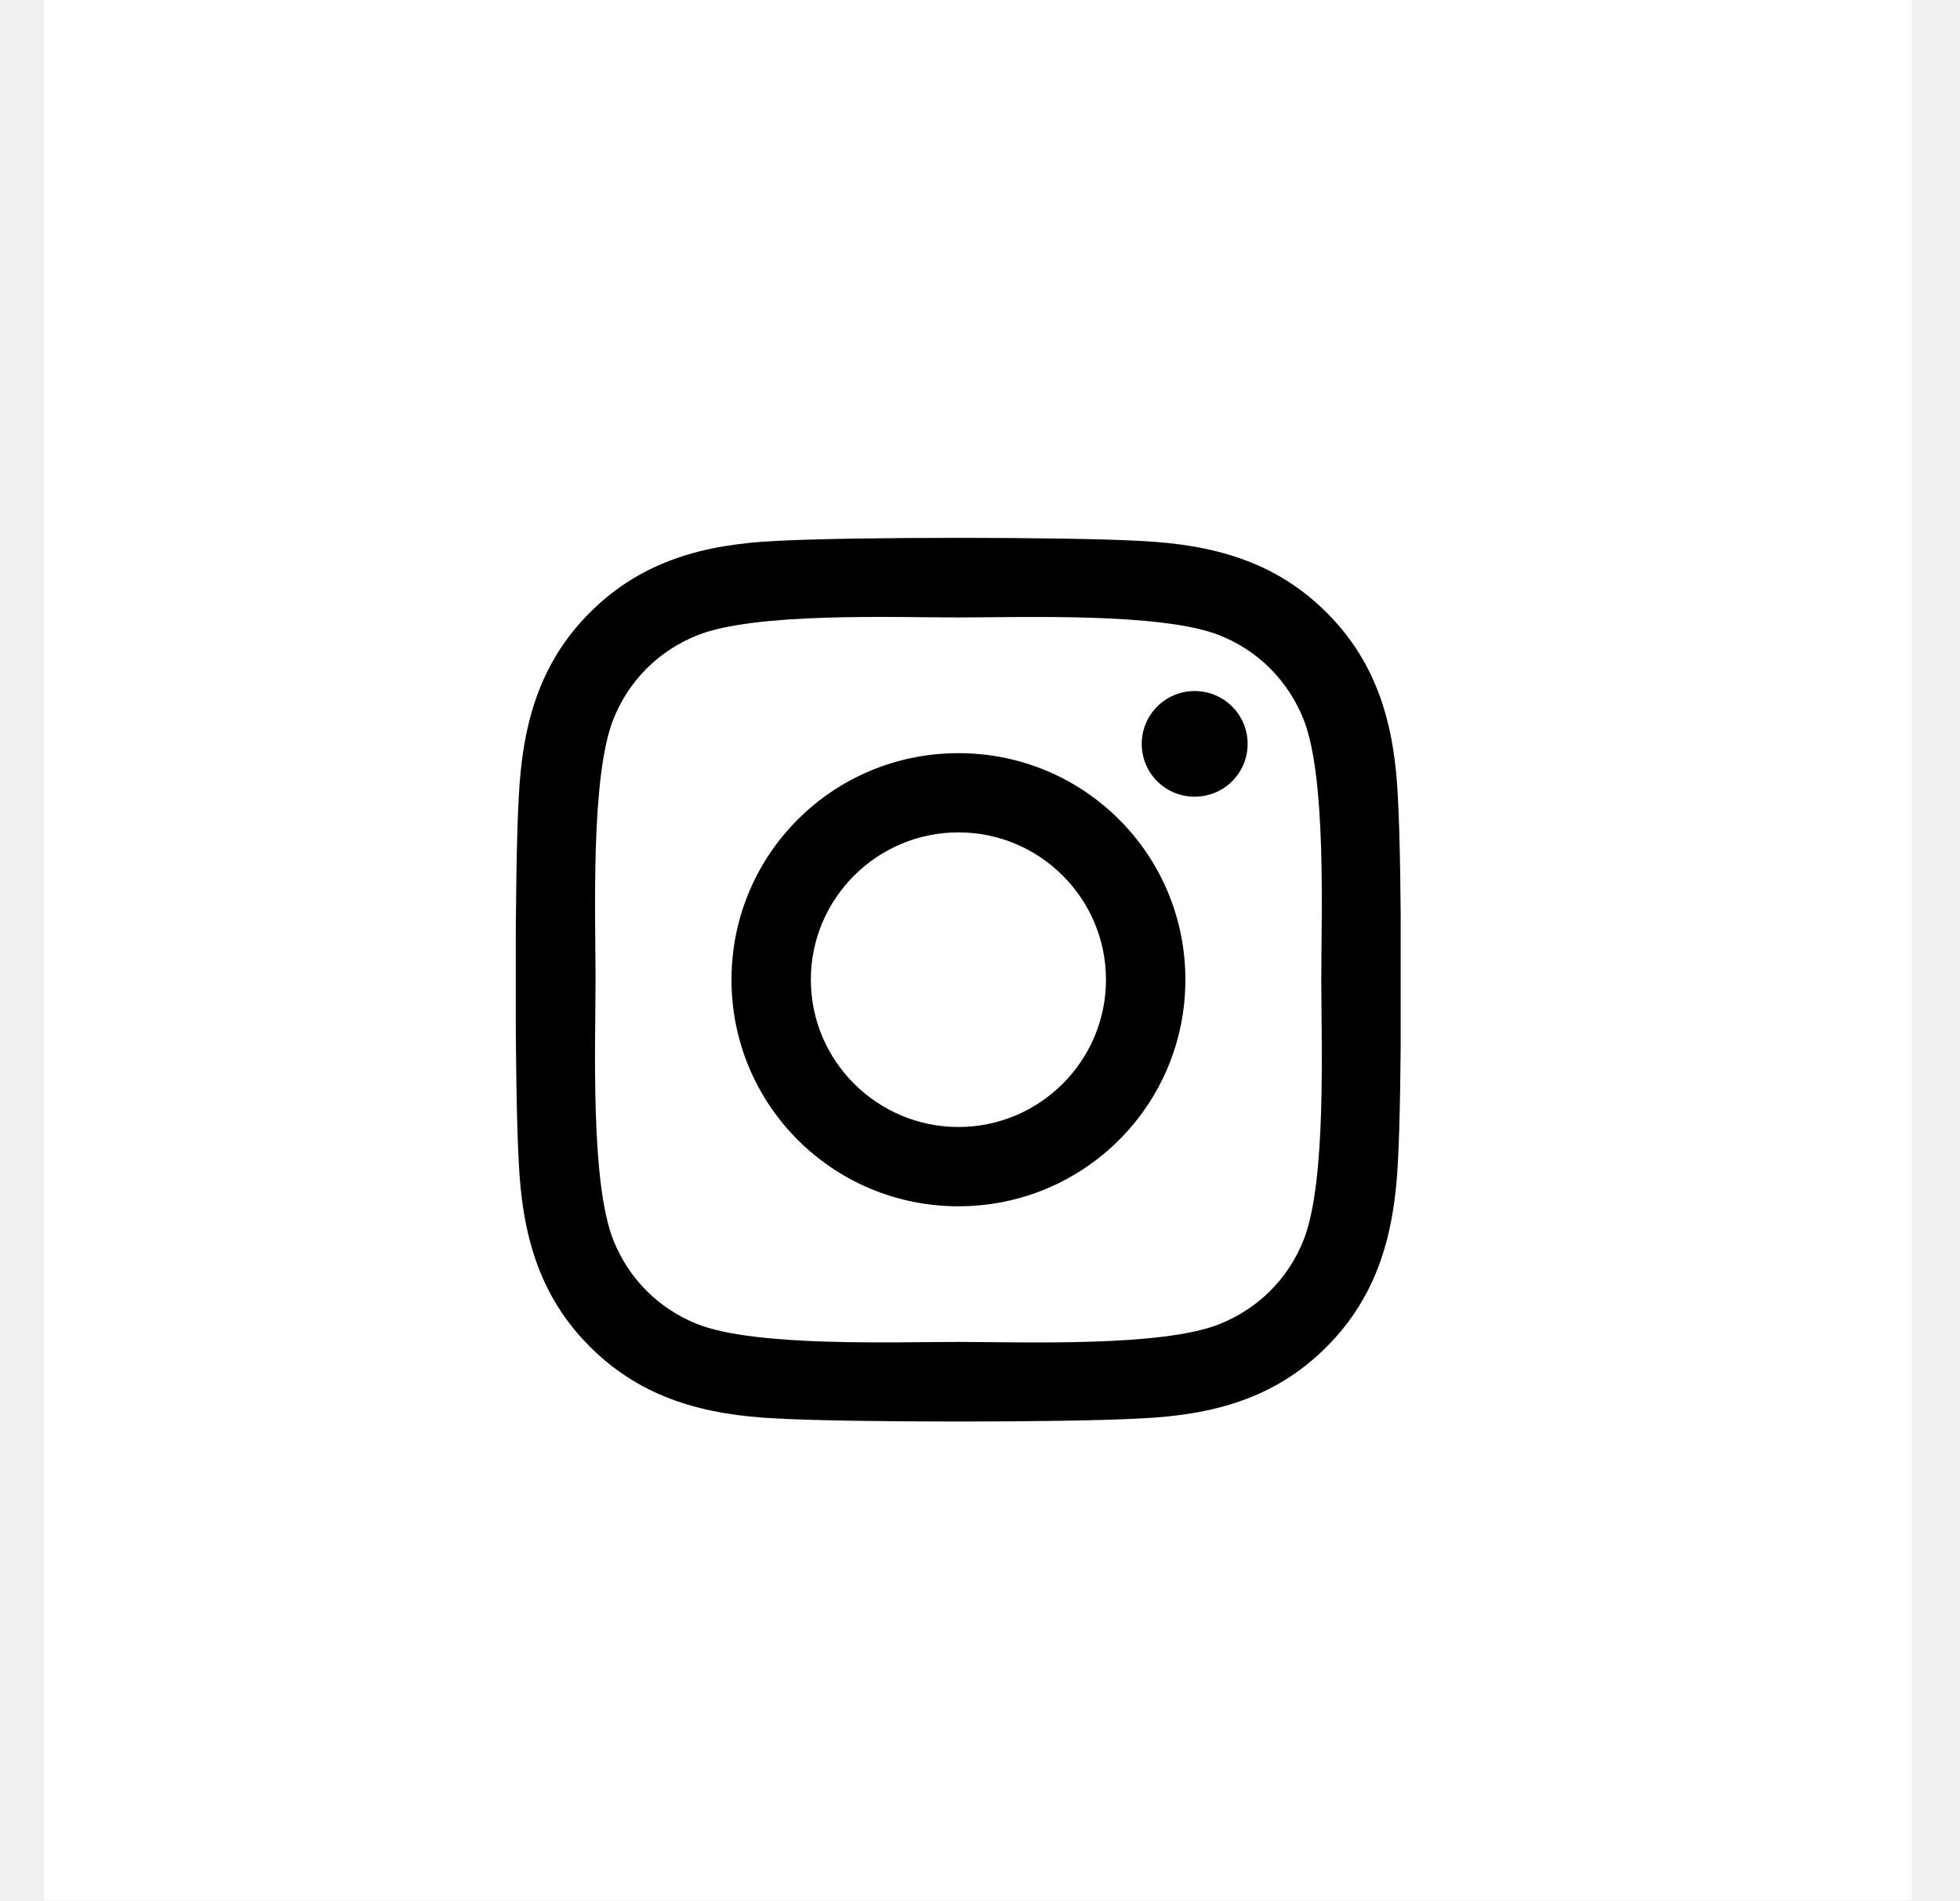
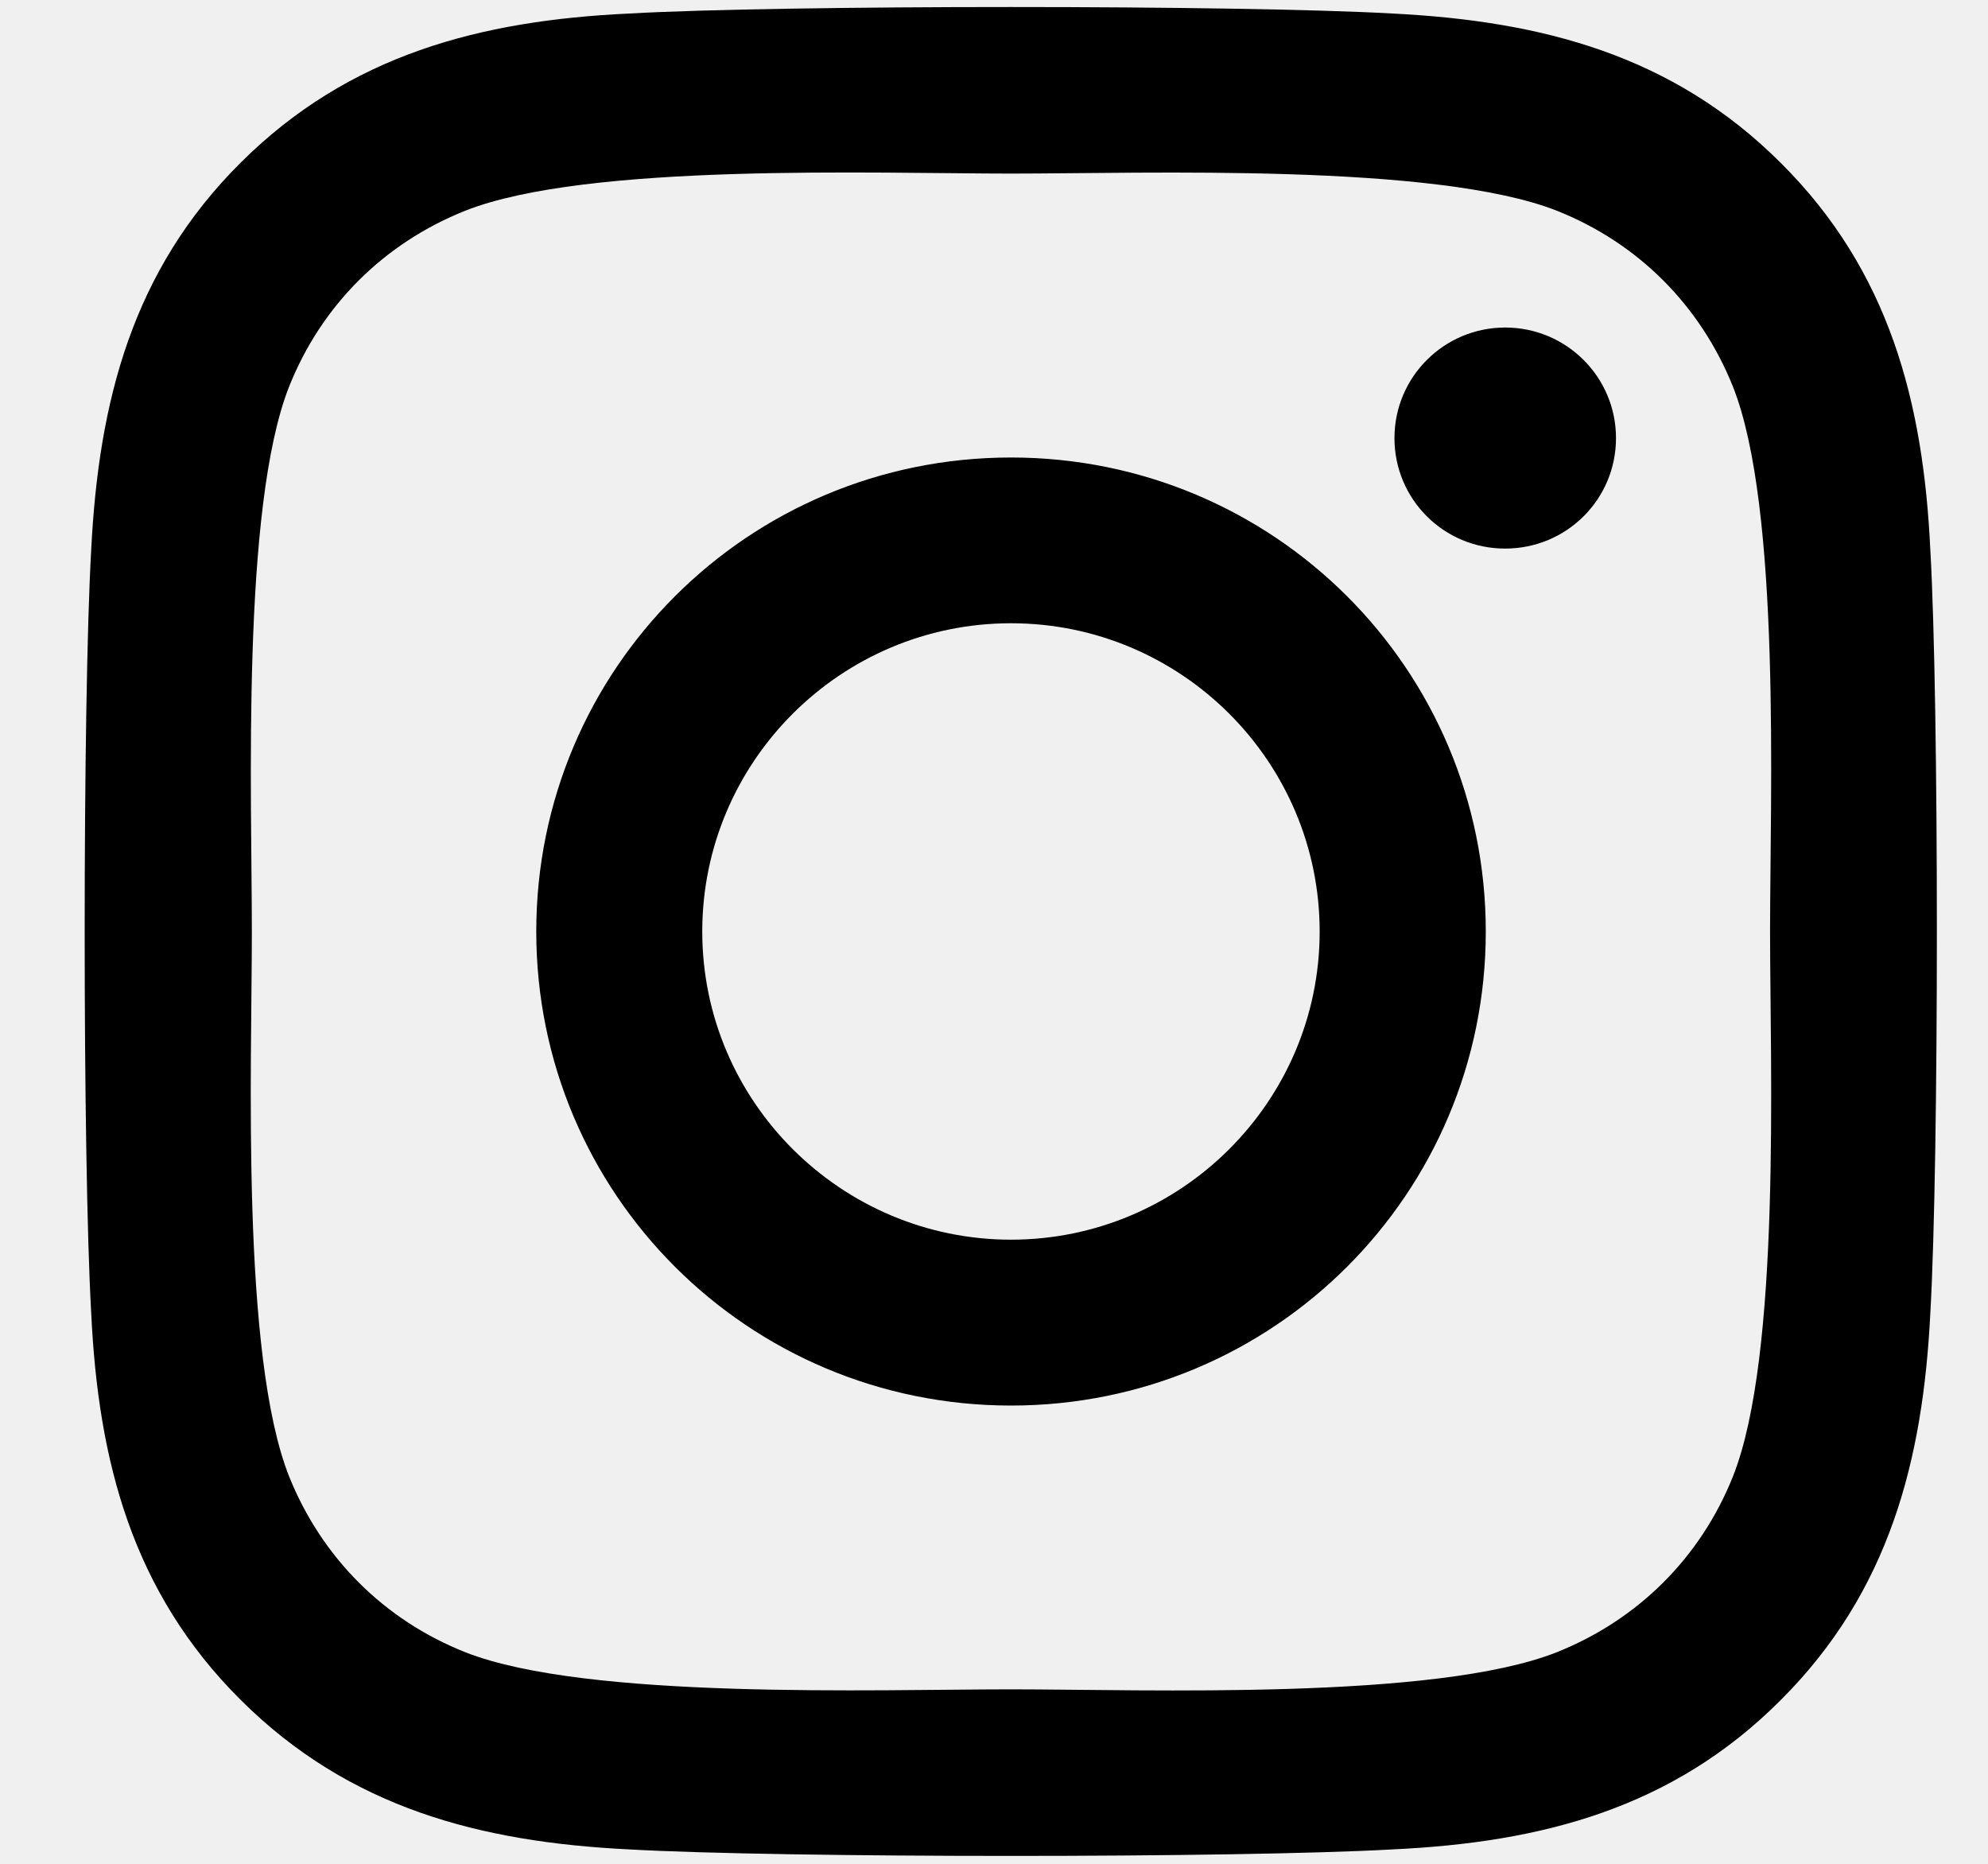
- <svg xmlns="http://www.w3.org/2000/svg" width="33" height="32" viewBox="0 0 33 32" fill="none">
-   <path d="M32.188 0H0.738V32H32.188V0Z" fill="white" />
-   <g clip-path="url(#clip0_190_1608)">
-     <path d="M16.137 12.682C14.022 12.682 12.316 14.385 12.316 16.497C12.316 18.608 14.022 20.312 16.137 20.312C18.252 20.312 19.958 18.608 19.958 16.497C19.958 14.385 18.252 12.682 16.137 12.682ZM16.137 18.977C14.77 18.977 13.652 17.865 13.652 16.497C13.652 15.129 14.767 14.016 16.137 14.016C17.507 14.016 18.621 15.129 18.621 16.497C18.621 17.865 17.504 18.977 16.137 18.977V18.977ZM21.006 12.526C21.006 13.02 20.607 13.415 20.114 13.415C19.619 13.415 19.223 13.017 19.223 12.526C19.223 12.034 19.622 11.636 20.114 11.636C20.607 11.636 21.006 12.034 21.006 12.526ZM23.536 13.429C23.48 12.237 23.207 11.181 22.332 10.311C21.461 9.441 20.404 9.169 19.21 9.109C17.979 9.039 14.291 9.039 13.06 9.109C11.87 9.165 10.812 9.438 9.938 10.308C9.063 11.178 8.794 12.233 8.734 13.425C8.664 14.654 8.664 18.336 8.734 19.565C8.79 20.757 9.063 21.812 9.938 22.682C10.812 23.552 11.867 23.825 13.06 23.884C14.291 23.954 17.979 23.954 19.21 23.884C20.404 23.828 21.461 23.556 22.332 22.682C23.204 21.812 23.477 20.757 23.536 19.565C23.606 18.336 23.606 14.657 23.536 13.429V13.429ZM21.947 20.883C21.687 21.534 21.185 22.035 20.53 22.297C19.549 22.686 17.221 22.596 16.137 22.596C15.053 22.596 12.721 22.682 11.743 22.297C11.092 22.038 10.589 21.537 10.327 20.883C9.938 19.903 10.027 17.579 10.027 16.497C10.027 15.414 9.941 13.087 10.327 12.111C10.586 11.46 11.088 10.958 11.743 10.696C12.725 10.308 15.053 10.397 16.137 10.397C17.221 10.397 19.552 10.311 20.53 10.696C21.182 10.955 21.684 11.456 21.947 12.111C22.336 13.09 22.246 15.414 22.246 16.497C22.246 17.579 22.336 19.907 21.947 20.883Z" fill="black" />
-   </g>
-   <defs>
-     <clipPath id="clip0_190_1608">
-       <rect width="14.899" height="17" fill="white" transform="translate(8.68396 8)" />
-     </clipPath>
-   </defs>
+ <svg xmlns="http://www.w3.org/2000/svg" width="16" height="15" viewBox="0 0 16 15" fill="none">
+   <path d="M8.137 3.682C6.022 3.682 4.316 5.385 4.316 7.497C4.316 9.608 6.022 11.312 8.137 11.312C10.252 11.312 11.958 9.608 11.958 7.497C11.958 5.385 10.252 3.682 8.137 3.682ZM8.137 9.977C6.77 9.977 5.652 8.865 5.652 7.497C5.652 6.129 6.767 5.016 8.137 5.016C9.507 5.016 10.621 6.129 10.621 7.497C10.621 8.865 9.504 9.977 8.137 9.977ZM13.006 3.526C13.006 4.02 12.607 4.415 12.114 4.415C11.619 4.415 11.223 4.017 11.223 3.526C11.223 3.034 11.622 2.636 12.114 2.636C12.607 2.636 13.006 3.034 13.006 3.526ZM15.536 4.429C15.48 3.237 15.207 2.181 14.332 1.311C13.461 0.441 12.404 0.169 11.21 0.109C9.979 0.039 6.291 0.039 5.061 0.109C3.87 0.165 2.812 0.438 1.938 1.308C1.063 2.178 0.794 3.233 0.734 4.425C0.664 5.654 0.664 9.336 0.734 10.565C0.79 11.757 1.063 12.812 1.938 13.682C2.812 14.552 3.867 14.825 5.061 14.884C6.291 14.954 9.979 14.954 11.21 14.884C12.404 14.828 13.461 14.556 14.332 13.682C15.204 12.812 15.477 11.757 15.536 10.565C15.606 9.336 15.606 5.657 15.536 4.429ZM13.947 11.883C13.687 12.534 13.185 13.035 12.53 13.297C11.549 13.686 9.221 13.596 8.137 13.596C7.053 13.596 4.721 13.682 3.744 13.297C3.092 13.038 2.59 12.537 2.327 11.883C1.938 10.903 2.027 8.579 2.027 7.497C2.027 6.414 1.941 4.087 2.327 3.111C2.586 2.46 3.088 1.958 3.744 1.696C4.725 1.308 7.053 1.397 8.137 1.397C9.221 1.397 11.552 1.311 12.53 1.696C13.182 1.955 13.684 2.456 13.947 3.111C14.336 4.09 14.246 6.414 14.246 7.497C14.246 8.579 14.336 10.907 13.947 11.883Z" fill="black" />
</svg>
